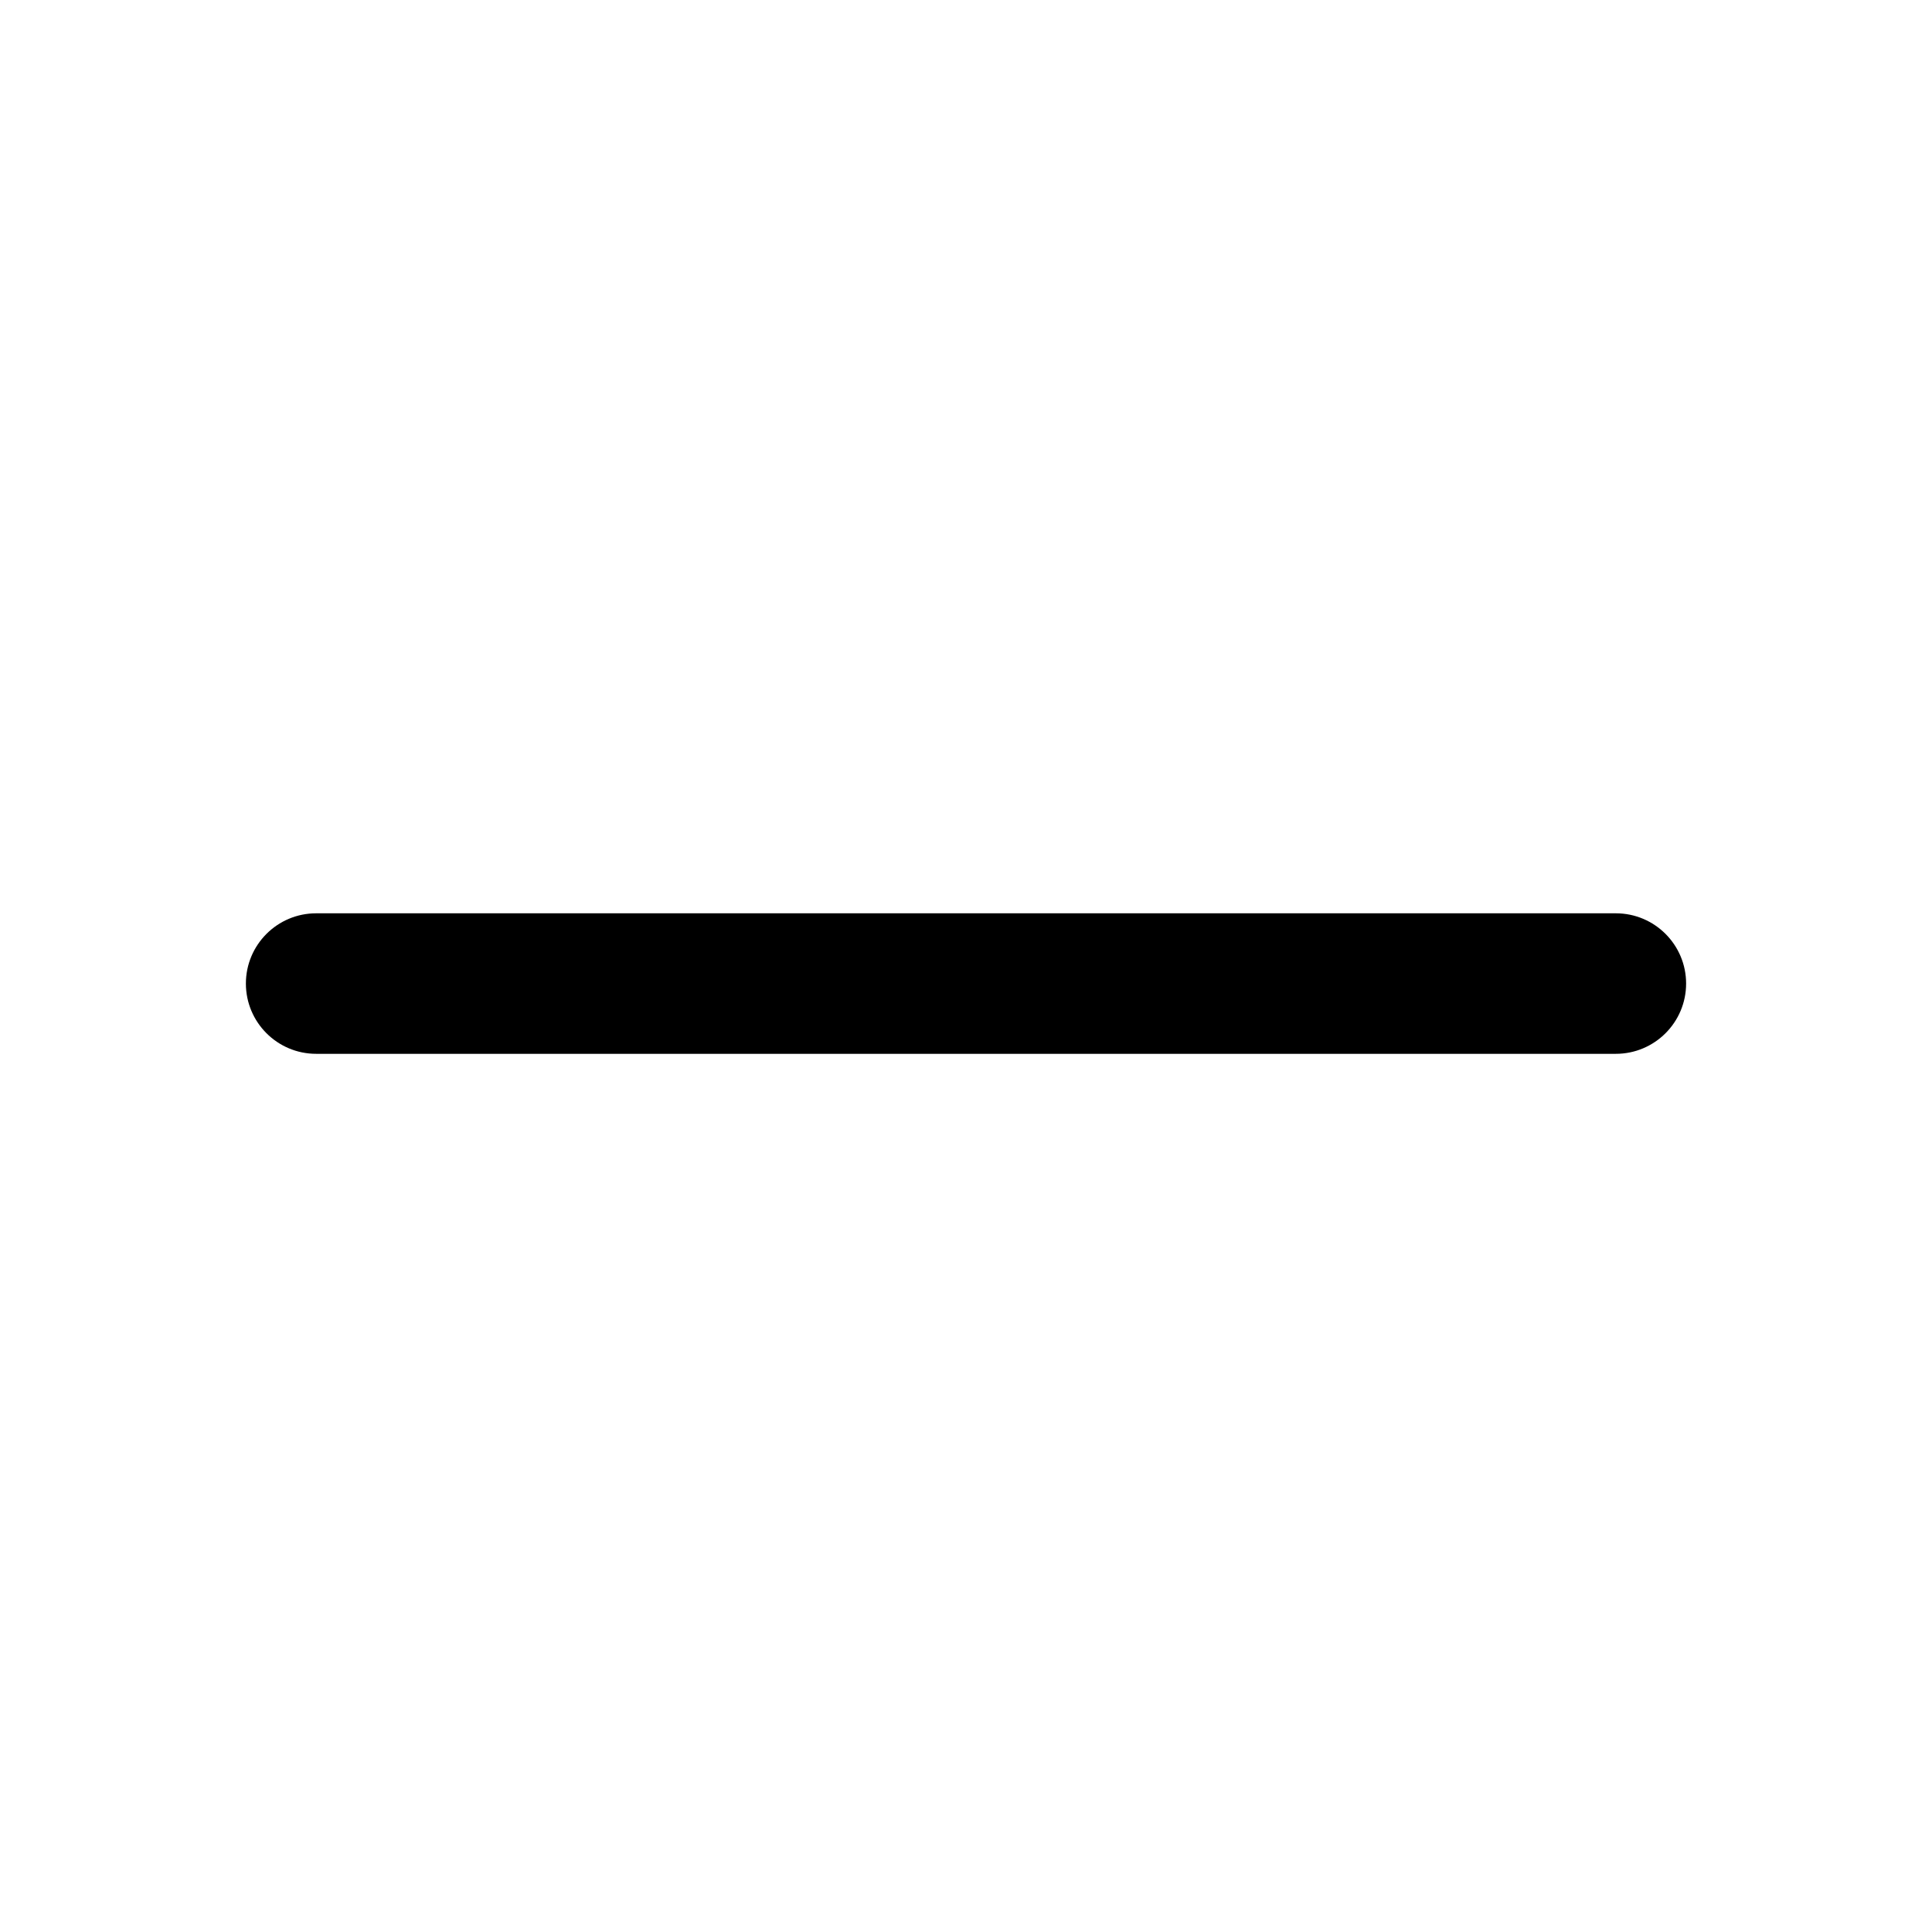
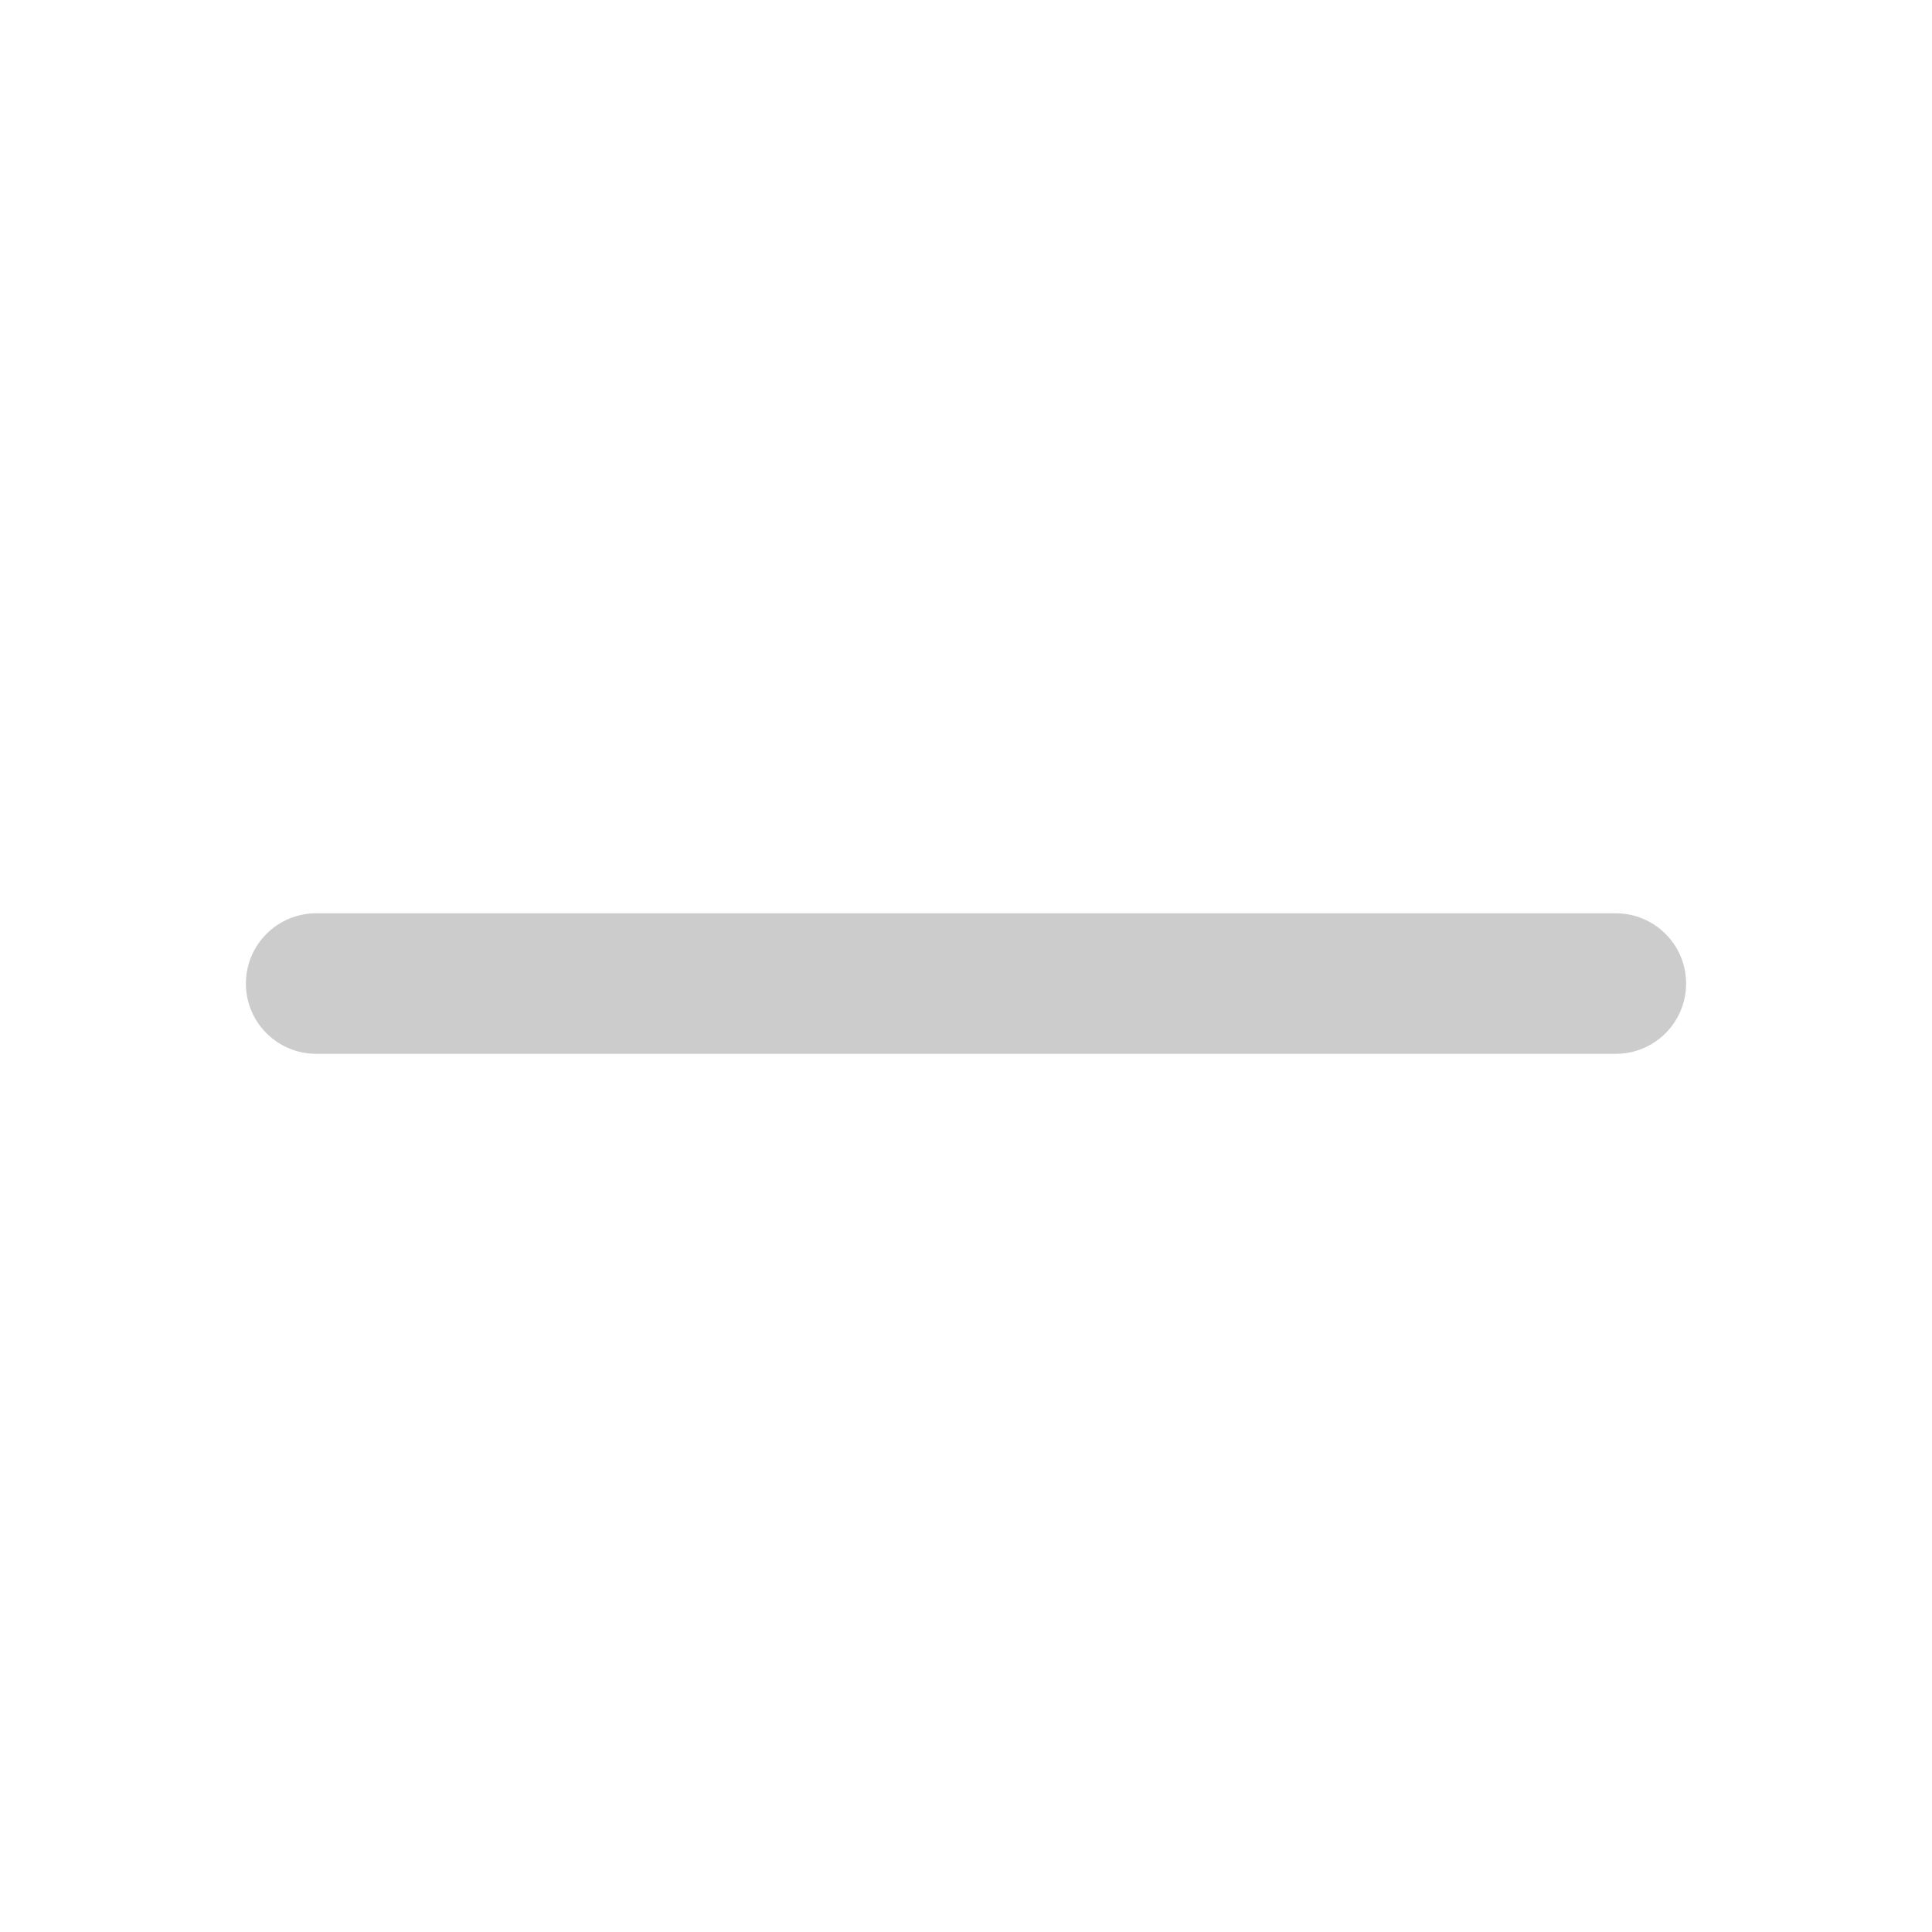
<svg xmlns="http://www.w3.org/2000/svg" version="1.1" id="Layer_1" x="0px" y="0px" width="55px" height="55px" viewBox="0 0 55 55" style="enable-background:new 0 0 55 55;" xml:space="preserve">
-   <path d="M48,28c0,1.104-0.896,2-2,2H9c-1.104,0-2-0.896-2-2l0,0c0-1.104,0.896-2,2-2h37C47.104,26,48,26.896,48,28L48,28z" />
+   <path fill="#CCC" d="M48,28c0,1.104-0.896,2-2,2H9c-1.104,0-2-0.896-2-2l0,0c0-1.104,0.896-2,2-2h37C47.104,26,48,26.896,48,28L48,28z" />
</svg>
